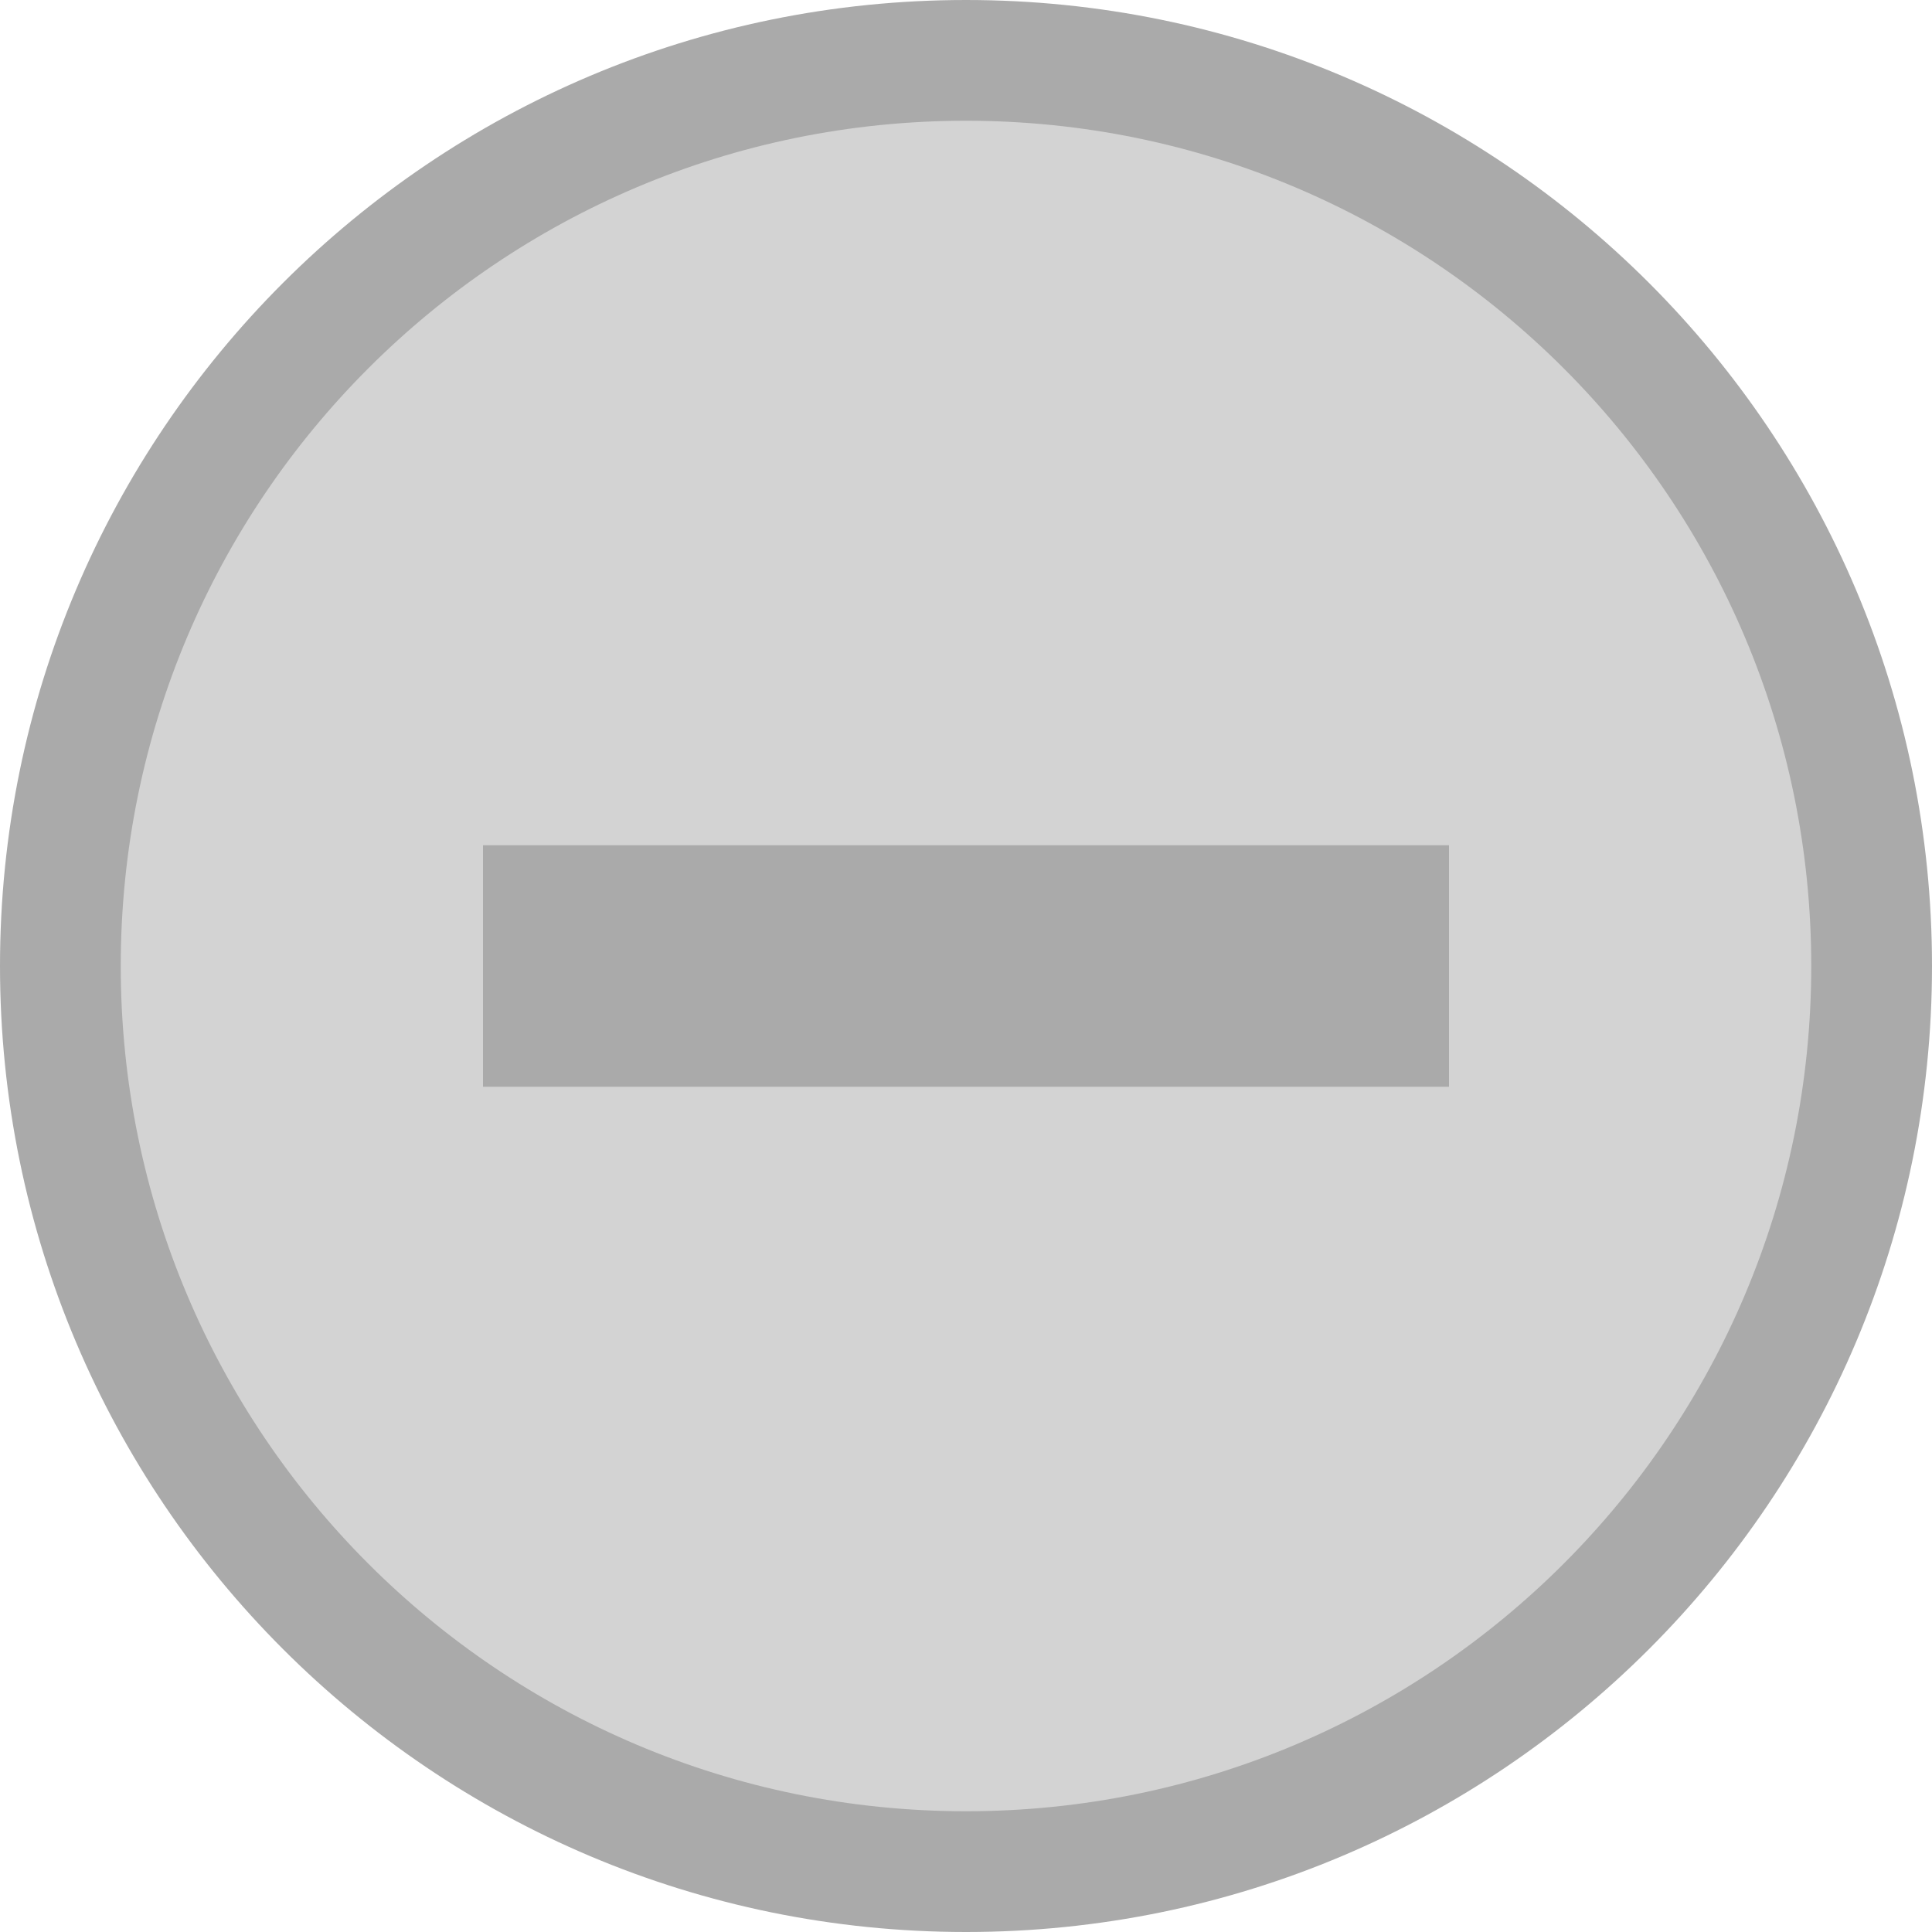
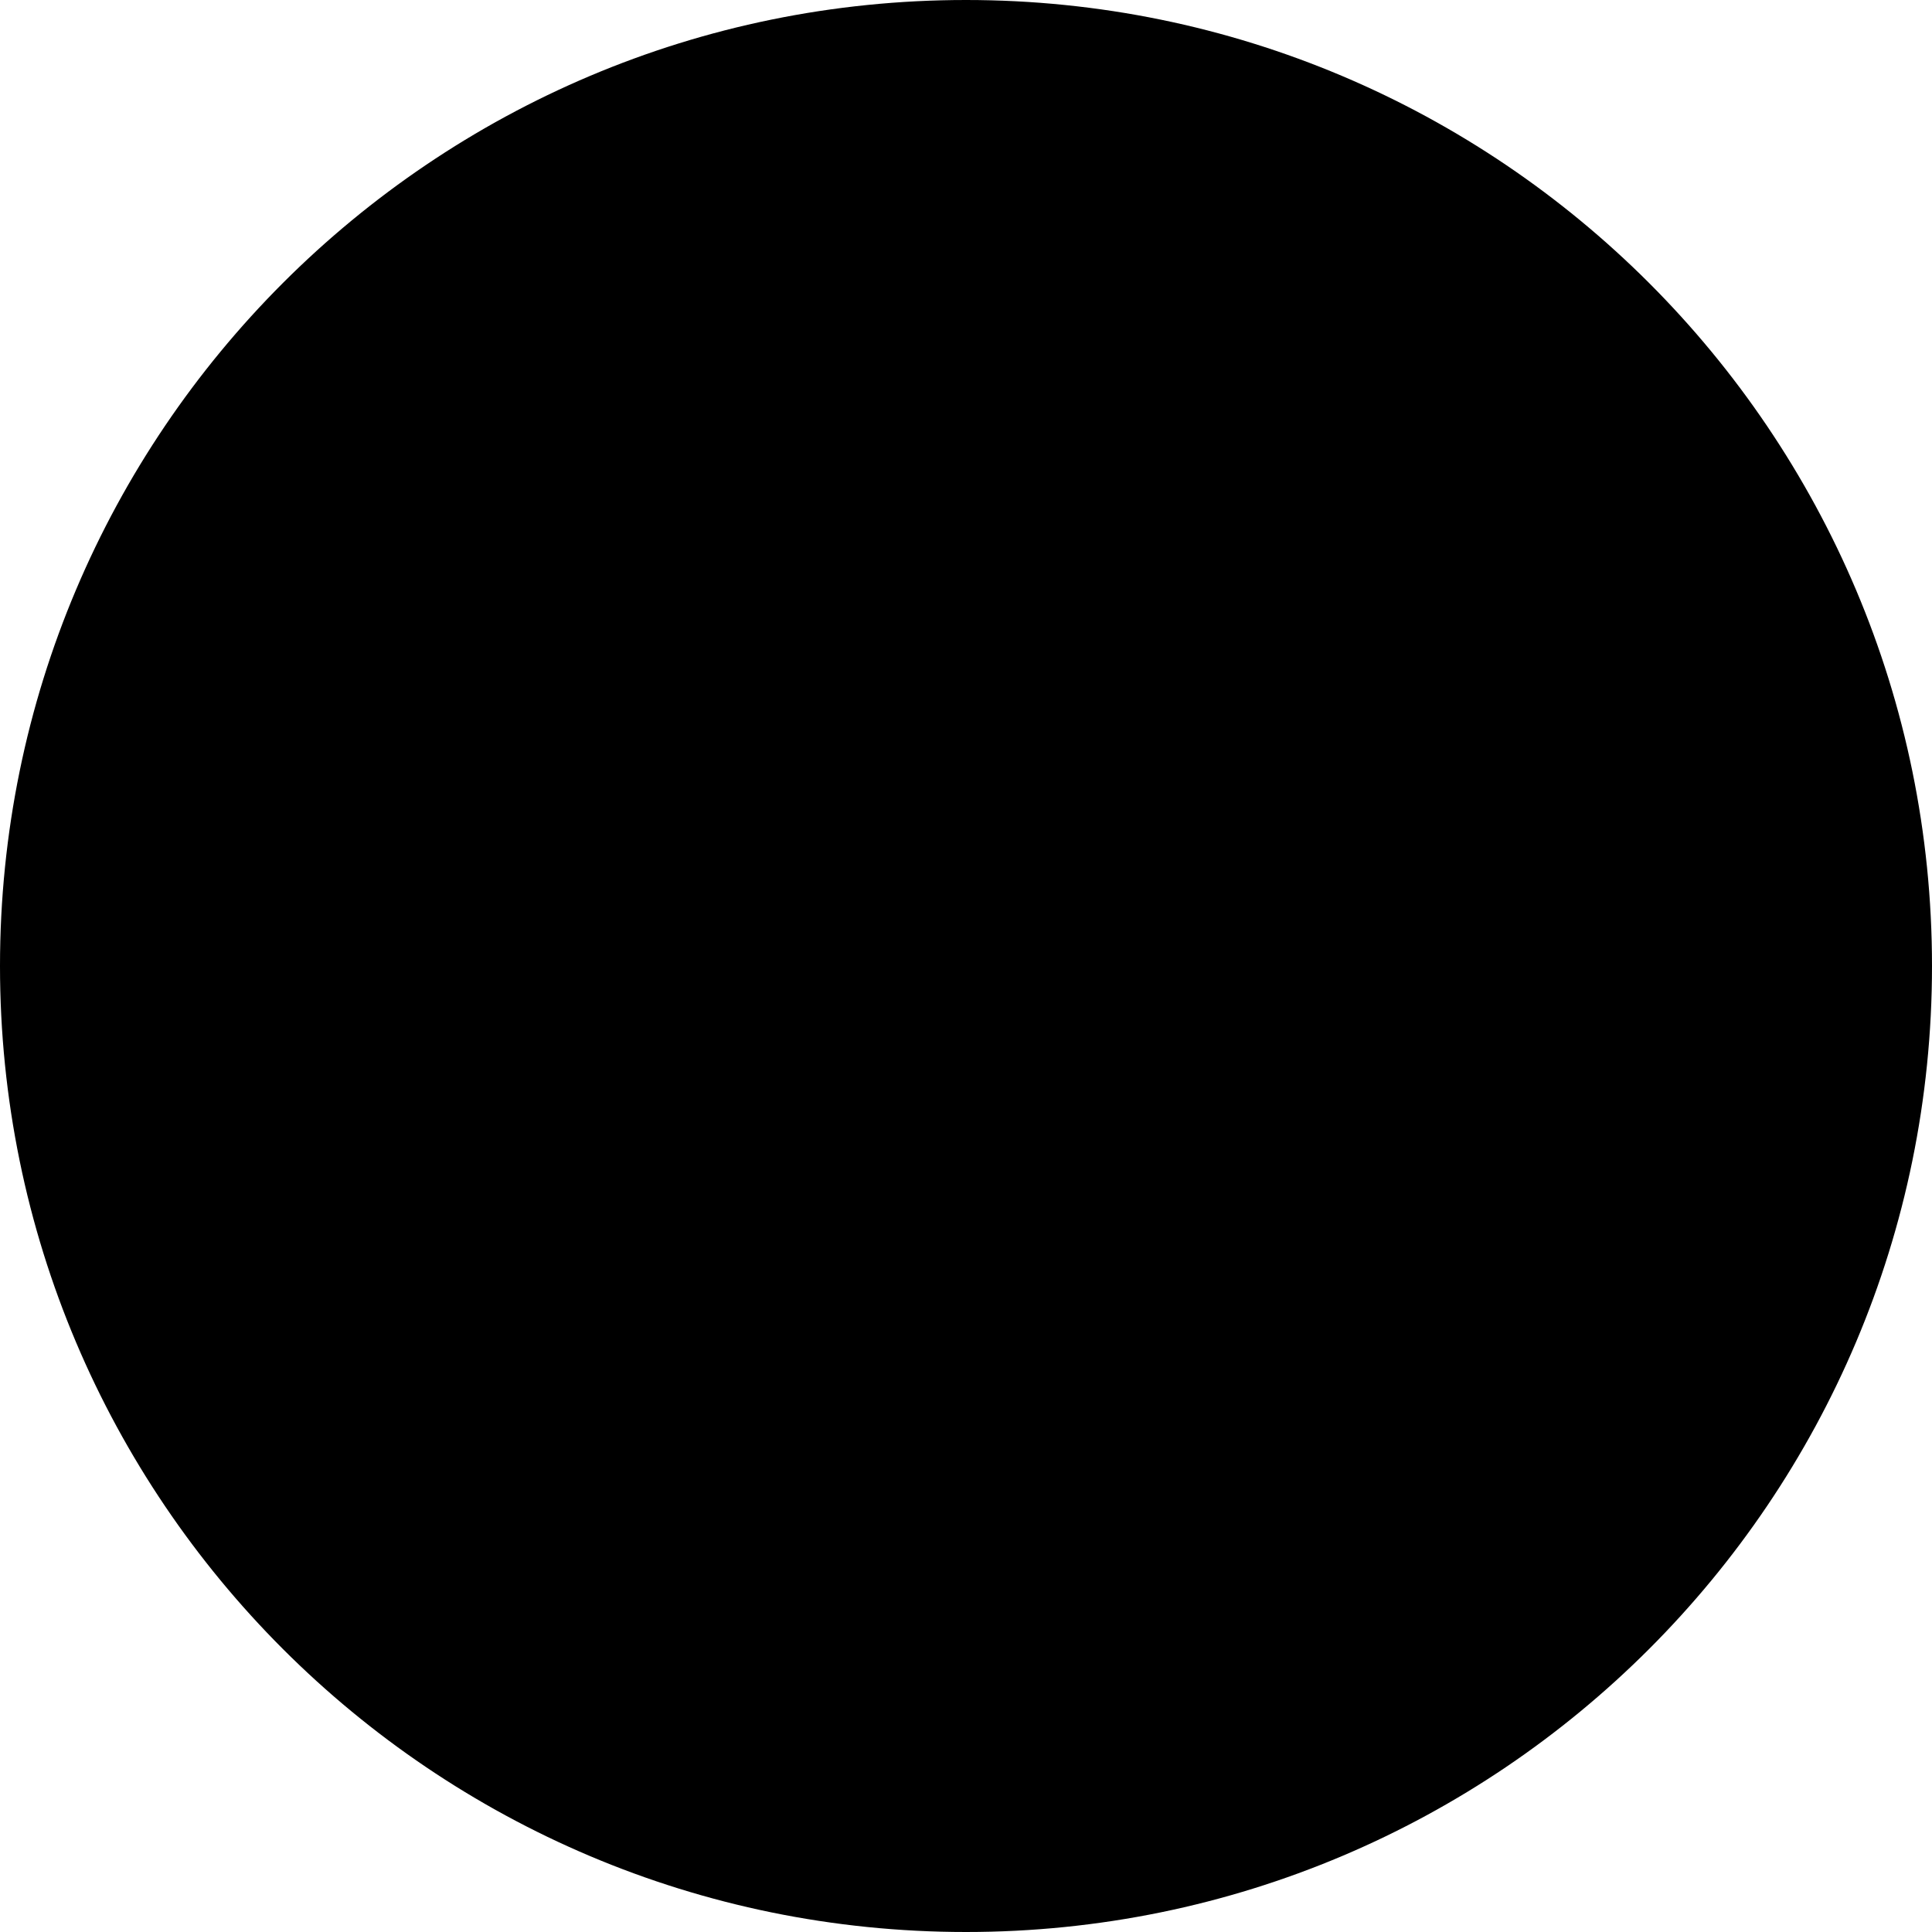
<svg xmlns="http://www.w3.org/2000/svg" viewBox="0 0 16 16">
  <g transform="translate(0 -1036.362)">
-     <path style="fill:#d3d3d3" d="m 8.067,1037.184 c 4.076,0 7.379,3.224 7.379,7.201 0,3.977 -3.304,7.201 -7.379,7.201 -4.076,0 -7.379,-3.224 -7.379,-7.201 0,-3.977 3.304,-7.201 7.379,-7.201 z" />
+     <path style="fill:#777777777777" d="m 8.067,1037.184 c 4.076,0 7.379,3.224 7.379,7.201 0,3.977 -3.304,7.201 -7.379,7.201 -4.076,0 -7.379,-3.224 -7.379,-7.201 0,-3.977 3.304,-7.201 7.379,-7.201 z" />
  </g>
-   <g style="fill:#aaa" transform="translate(0 -1036.362)">
+   <g style="fill:#111111111111" transform="translate(0 -1036.362)">
    <path d="M 8 0 C 3.582 8.8817842e-16 -3.006854e-17 3.582 0 8 C 0 12.418 3.582 16 8 16 C 12.418 16 16 12.418 16 8 C 16 3.582 12.418 -1.8064254e-15 8 0 z M 8 1 C 11.866 1 15 4.134 15 8 C 15 11.866 11.866 15 8 15 C 4.134 15 1 11.866 1 8 C 1 4.134 4.134 1 8 1 z " transform="translate(0 1036.362)" />
    <rect width="8" x="4" y="7" height="2" transform="translate(0 1036.362)" />
  </g>
</svg>
